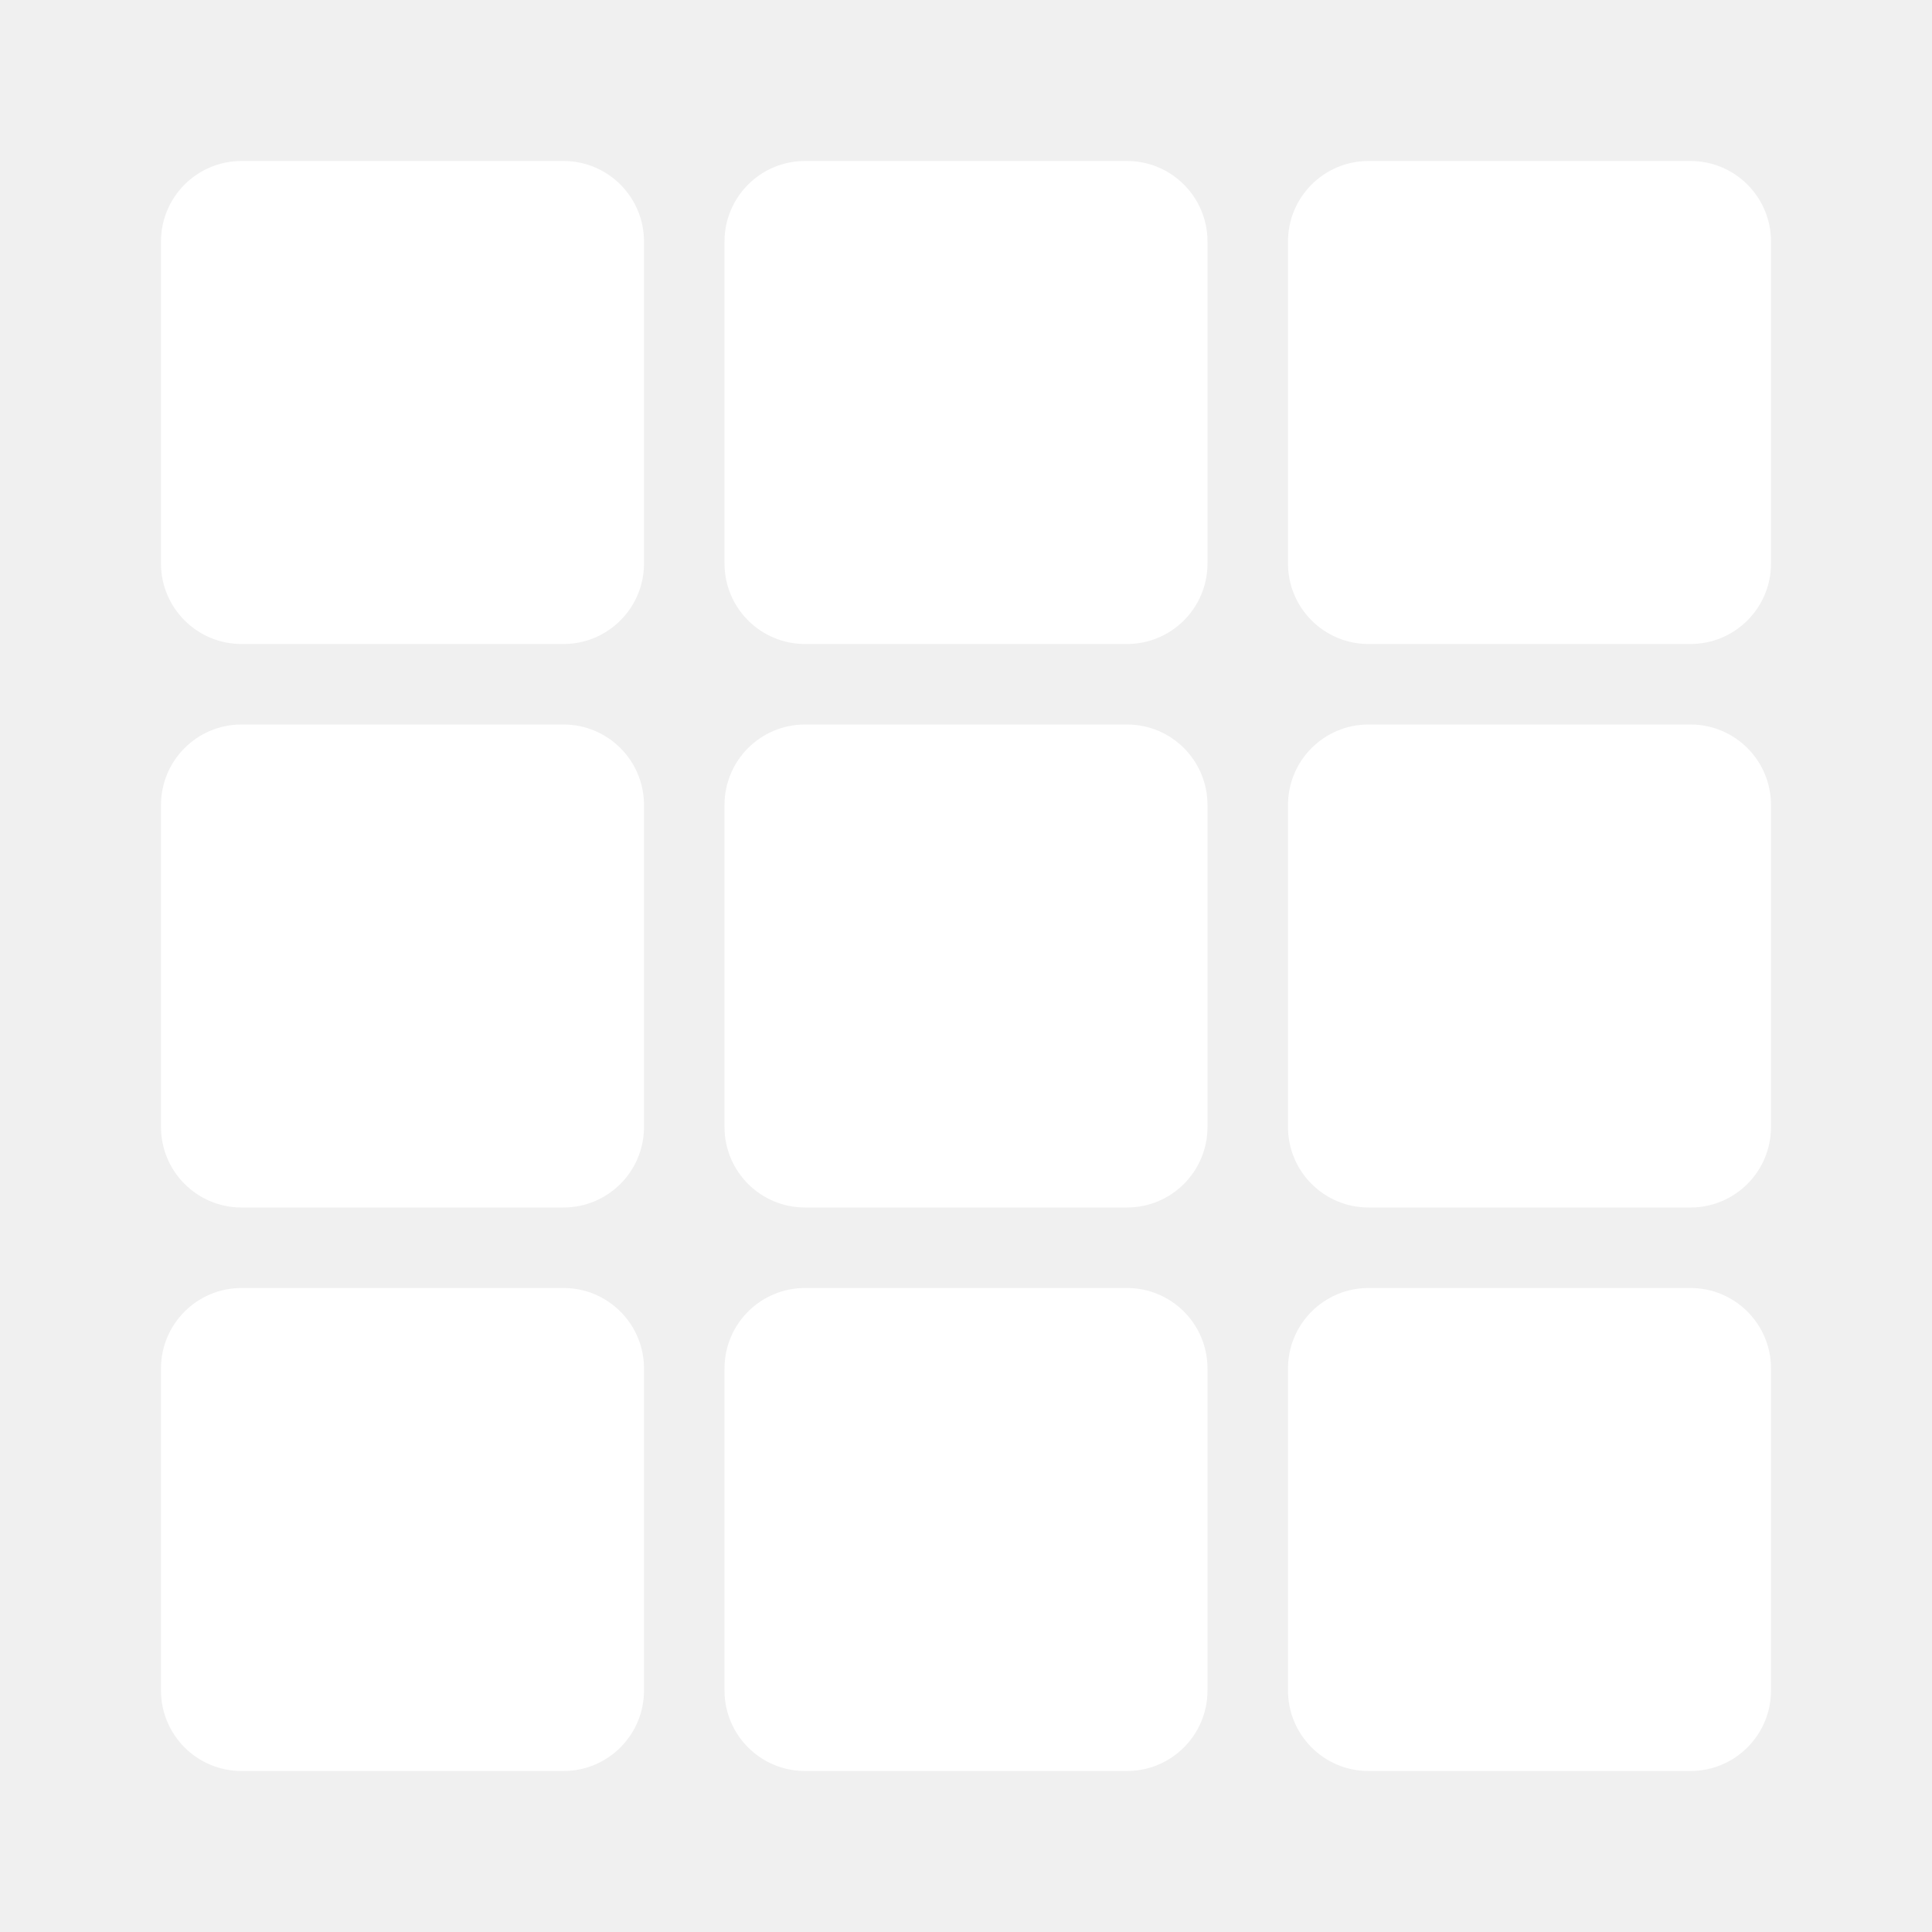
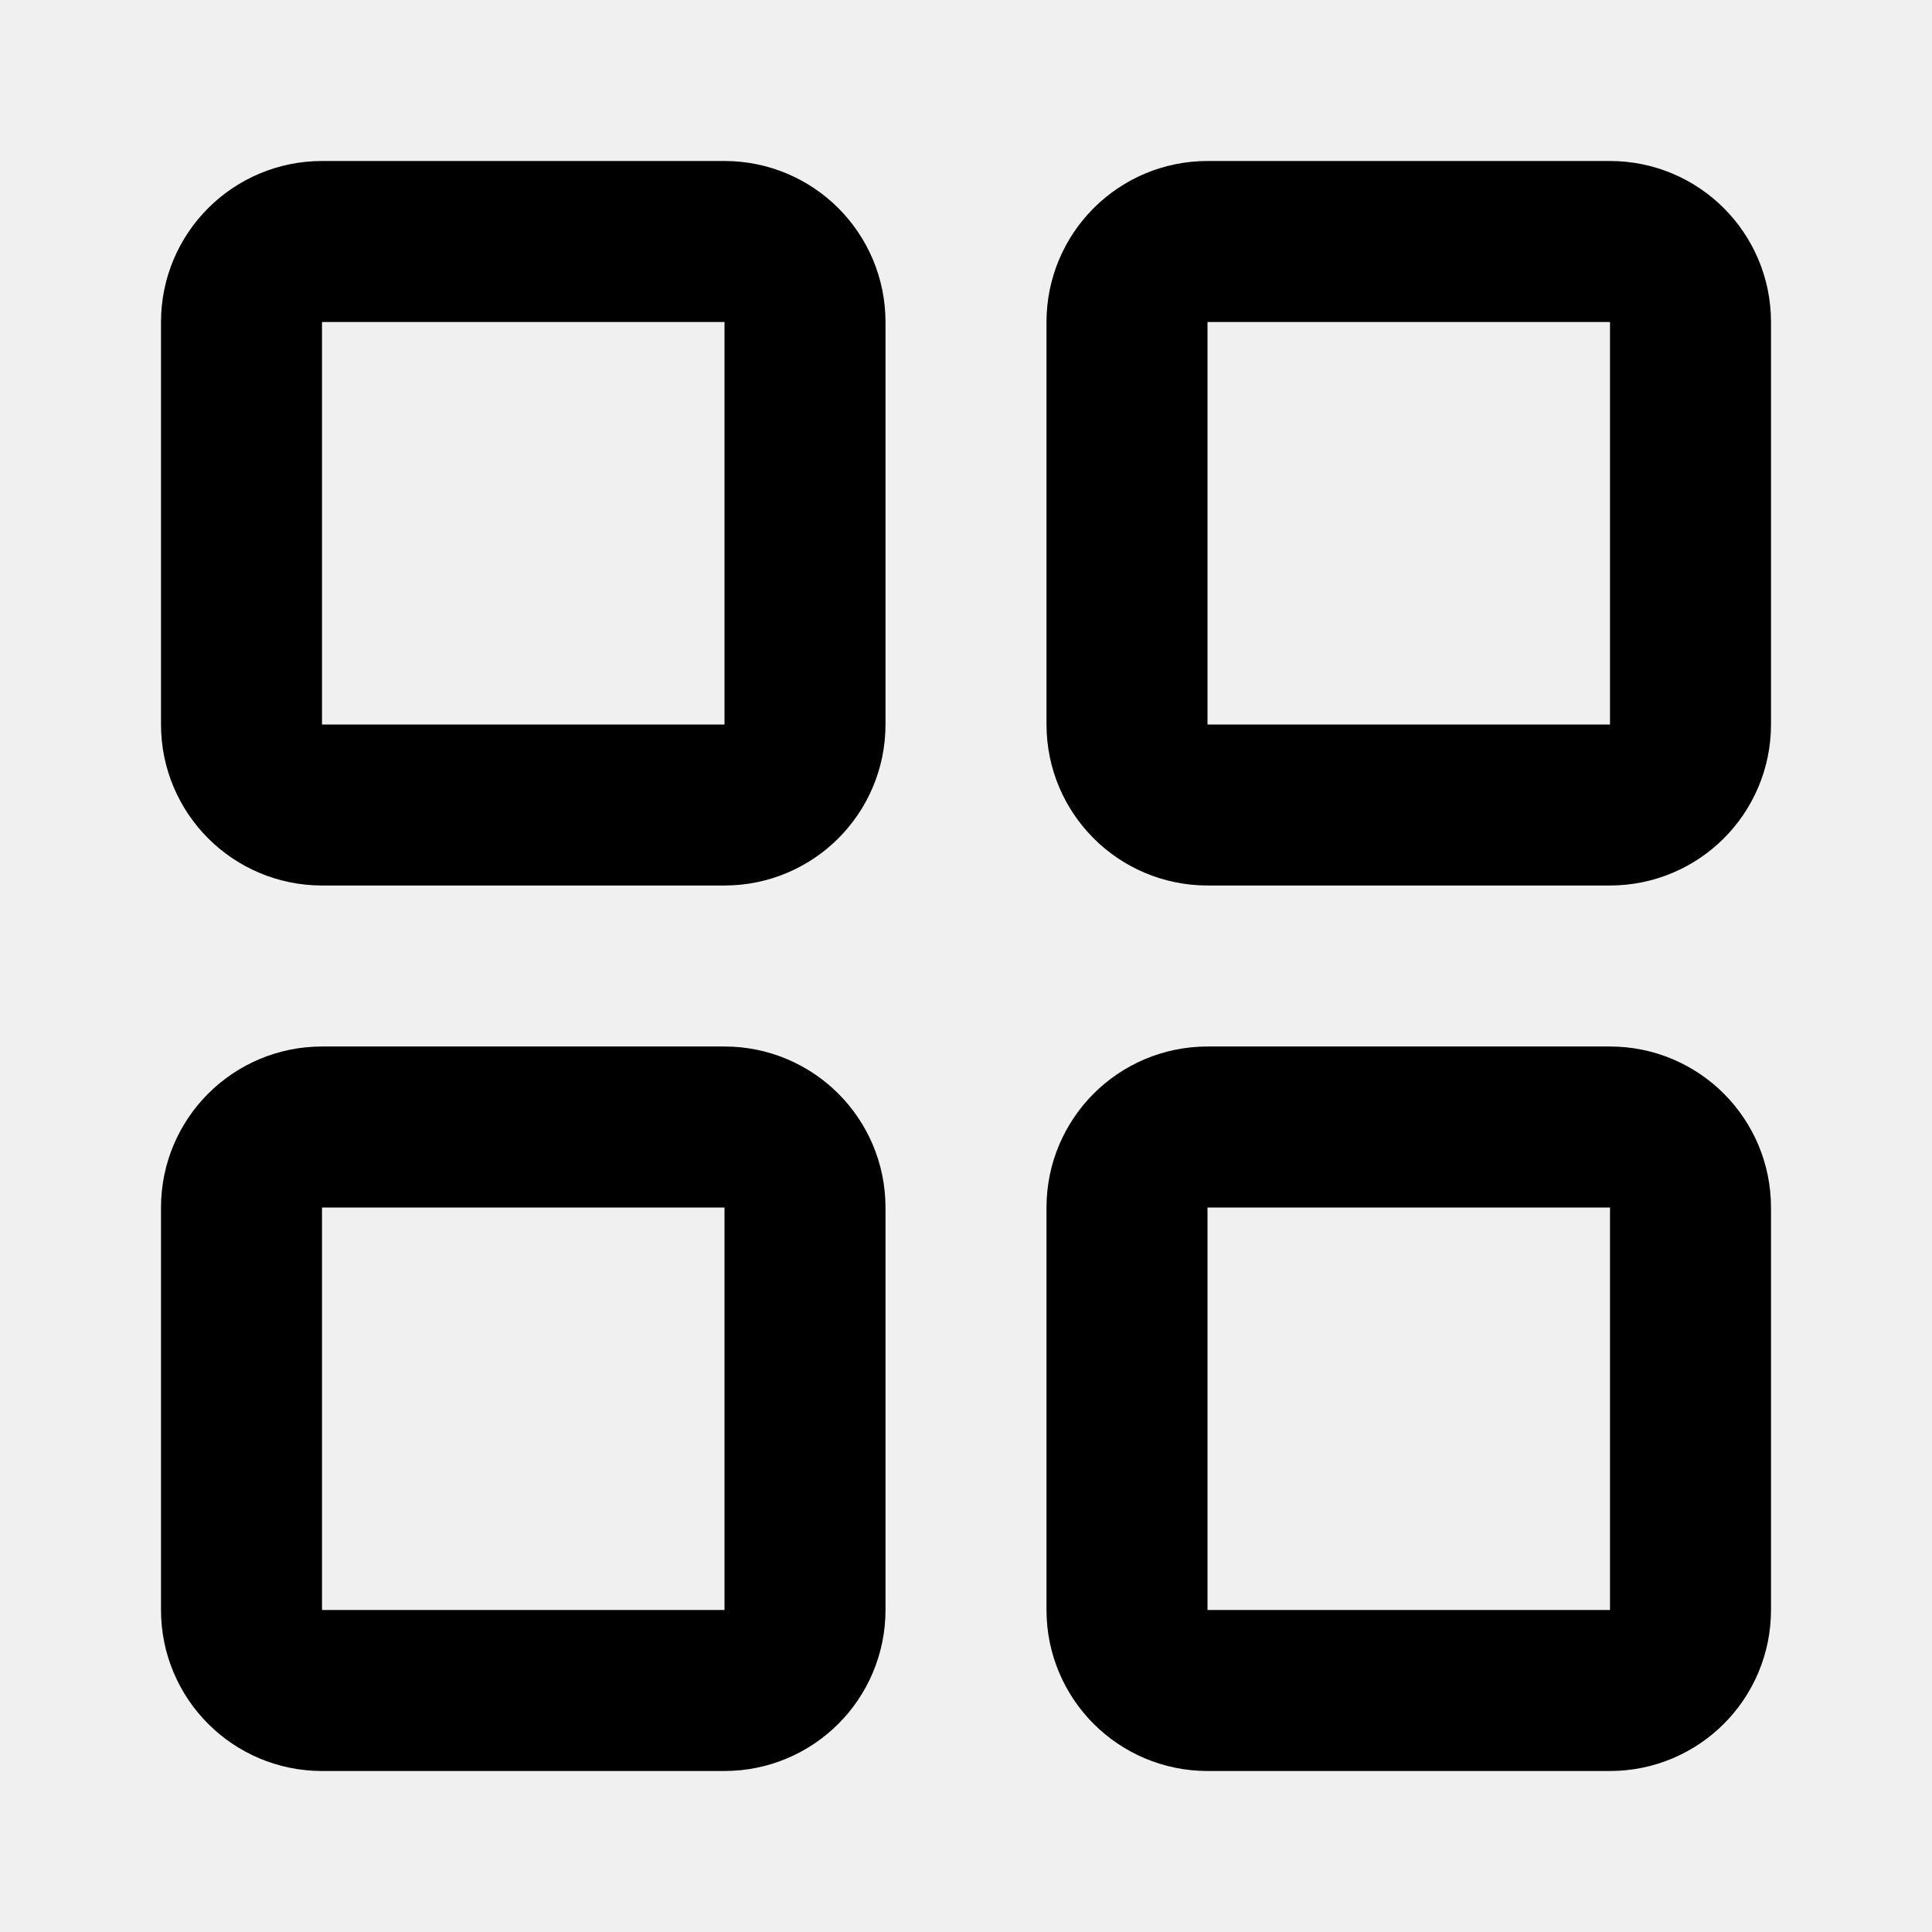
- <svg xmlns="http://www.w3.org/2000/svg" viewBox="0 0 24 24" fill="white">
-   <rect x="2" y="2" width="6" height="6" rx="1" />
-   <rect x="9" y="2" width="6" height="6" rx="1" />
-   <rect x="16" y="2" width="6" height="6" rx="1" />
-   <rect x="2" y="9" width="6" height="6" rx="1" />
-   <rect x="9" y="9" width="6" height="6" rx="1" />
-   <rect x="16" y="9" width="6" height="6" rx="1" />
-   <rect x="2" y="16" width="6" height="6" rx="1" />
-   <rect x="9" y="16" width="6" height="6" rx="1" />
-   <rect x="16" y="16" width="6" height="6" rx="1" />
+ <svg xmlns="http://www.w3.org/2000/svg" class="lucide lucide-layout-grid" width="24" height="24" viewBox="0 0 24 24" fill="none" stroke="currentColor" stroke-width="2" stroke-linecap="round" stroke-linejoin="round">
+   <rect width="7" height="7" x="3" y="3" rx="1" />
+   <rect width="7" height="7" x="14" y="3" rx="1" />
+   <rect width="7" height="7" x="14" y="14" rx="1" />
+   <rect width="7" height="7" x="3" y="14" rx="1" />
</svg>
